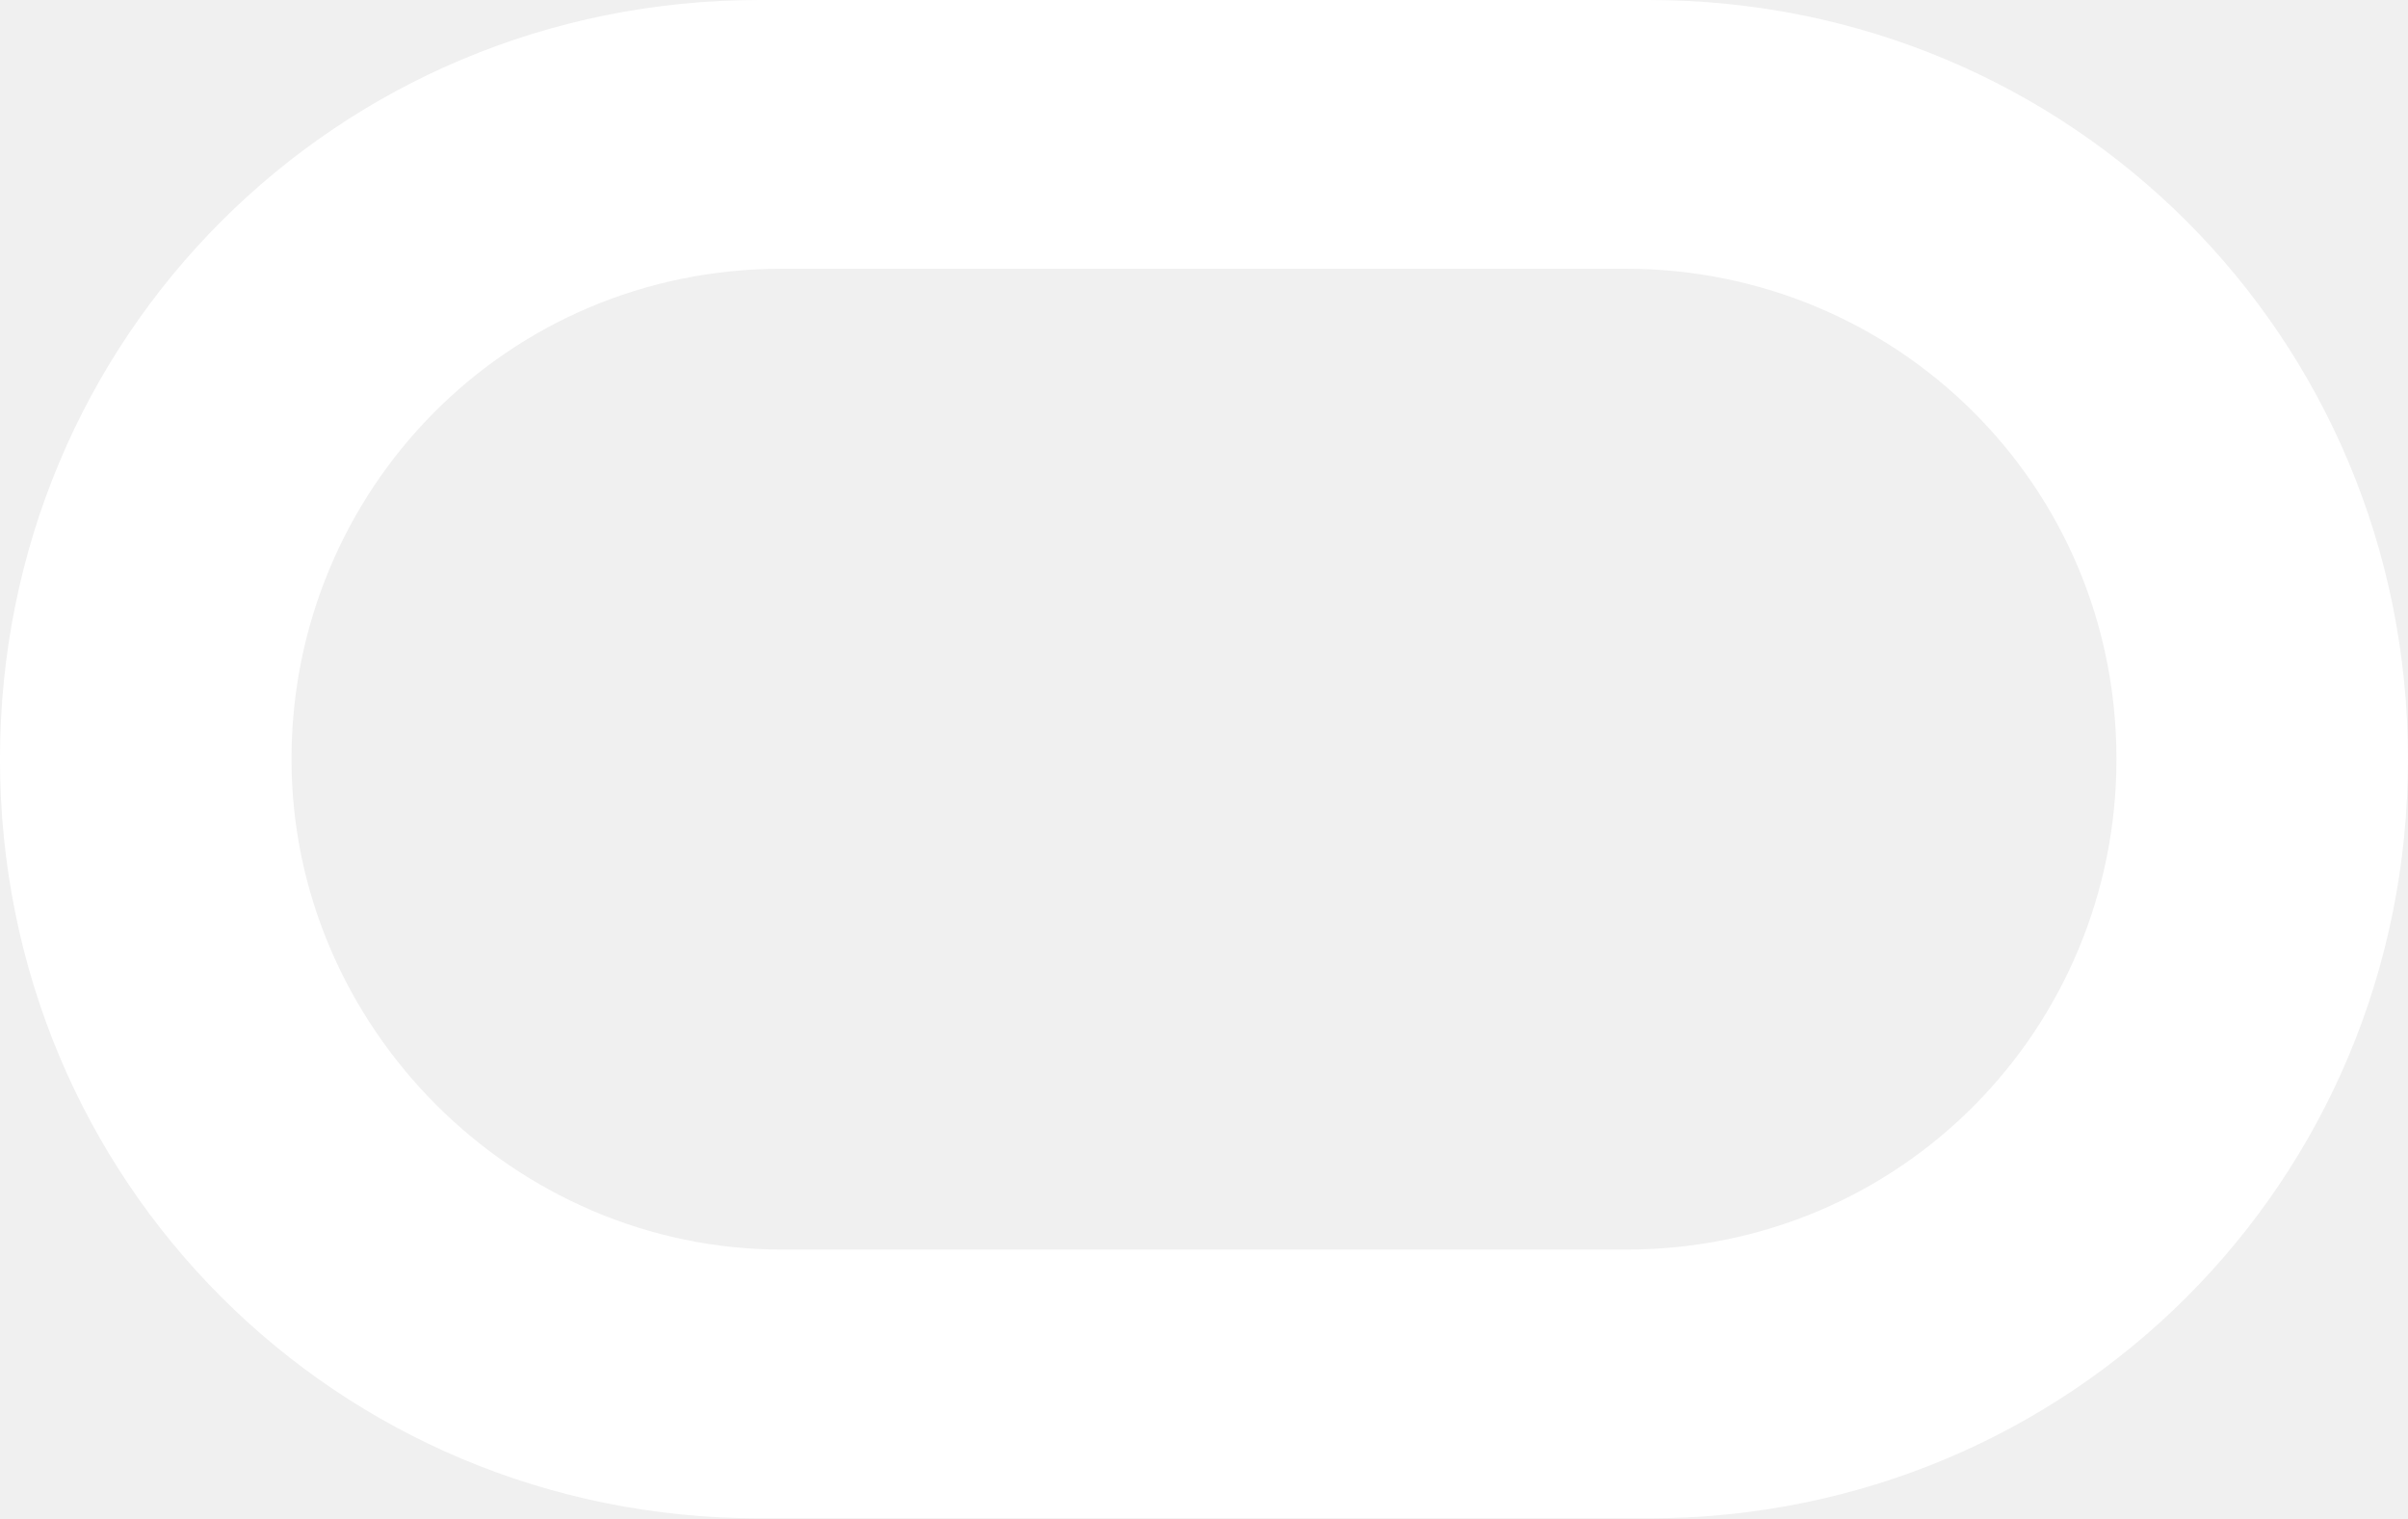
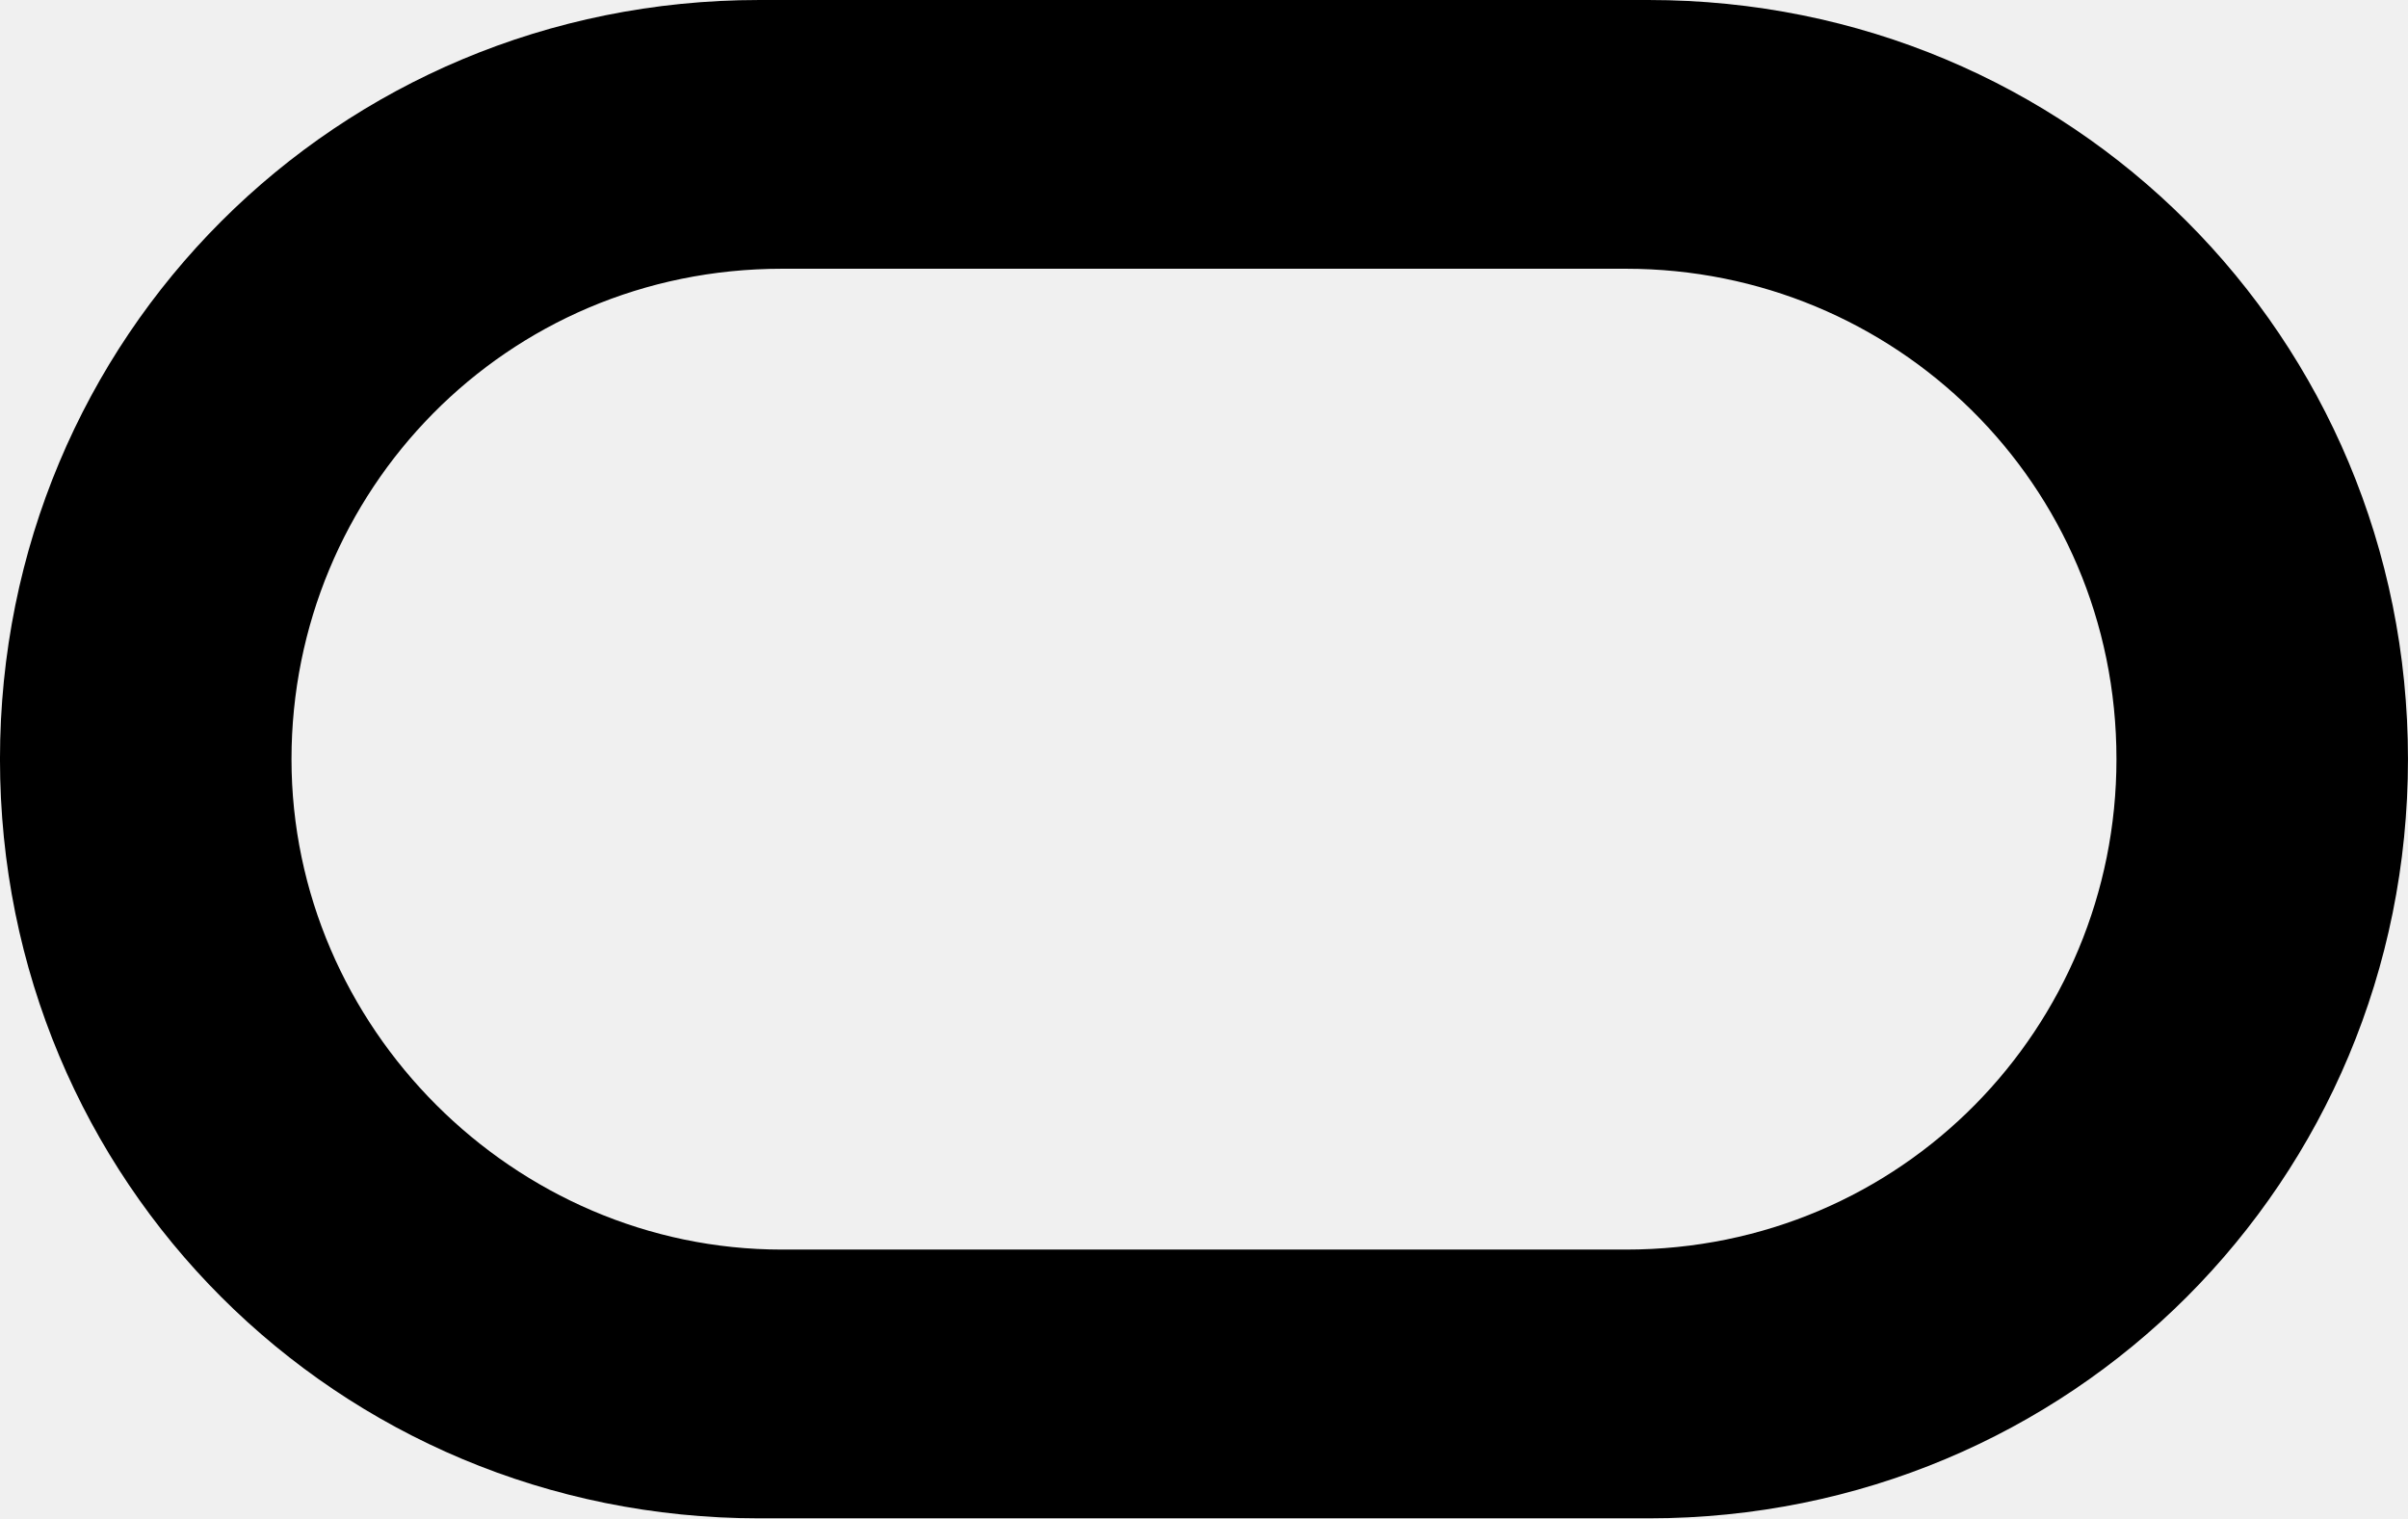
<svg xmlns="http://www.w3.org/2000/svg" version="1.0" xml:space="preserve" viewBox="216.79 178.57 566.43 357.14">
-   <path d="M395.357 535.714c-99.286 0-178.571-79.286-178.571-178.571s79.286-178.571 178.571-178.571h209.286c99.286 0 178.571 79.286 178.571 178.571s-79.286 178.571-178.571 178.571zM599.286 472.5c65 0 115.357-52.323 115.357-115.357 0-65-52.323-115.357-115.357-115.357H400.715c-65 0-115.357 52.323-115.357 115.357S337.681 472.5 400.715 472.5z" style="fill:#fff" />
+   <path d="M395.357 535.714c-99.286 0-178.571-79.286-178.571-178.571s79.286-178.571 178.571-178.571h209.286c99.286 0 178.571 79.286 178.571 178.571s-79.286 178.571-178.571 178.571zM599.286 472.5c65 0 115.357-52.323 115.357-115.357 0-65-52.323-115.357-115.357-115.357H400.715c-65 0-115.357 52.323-115.357 115.357S337.681 472.5 400.715 472.5z" />
</svg>
